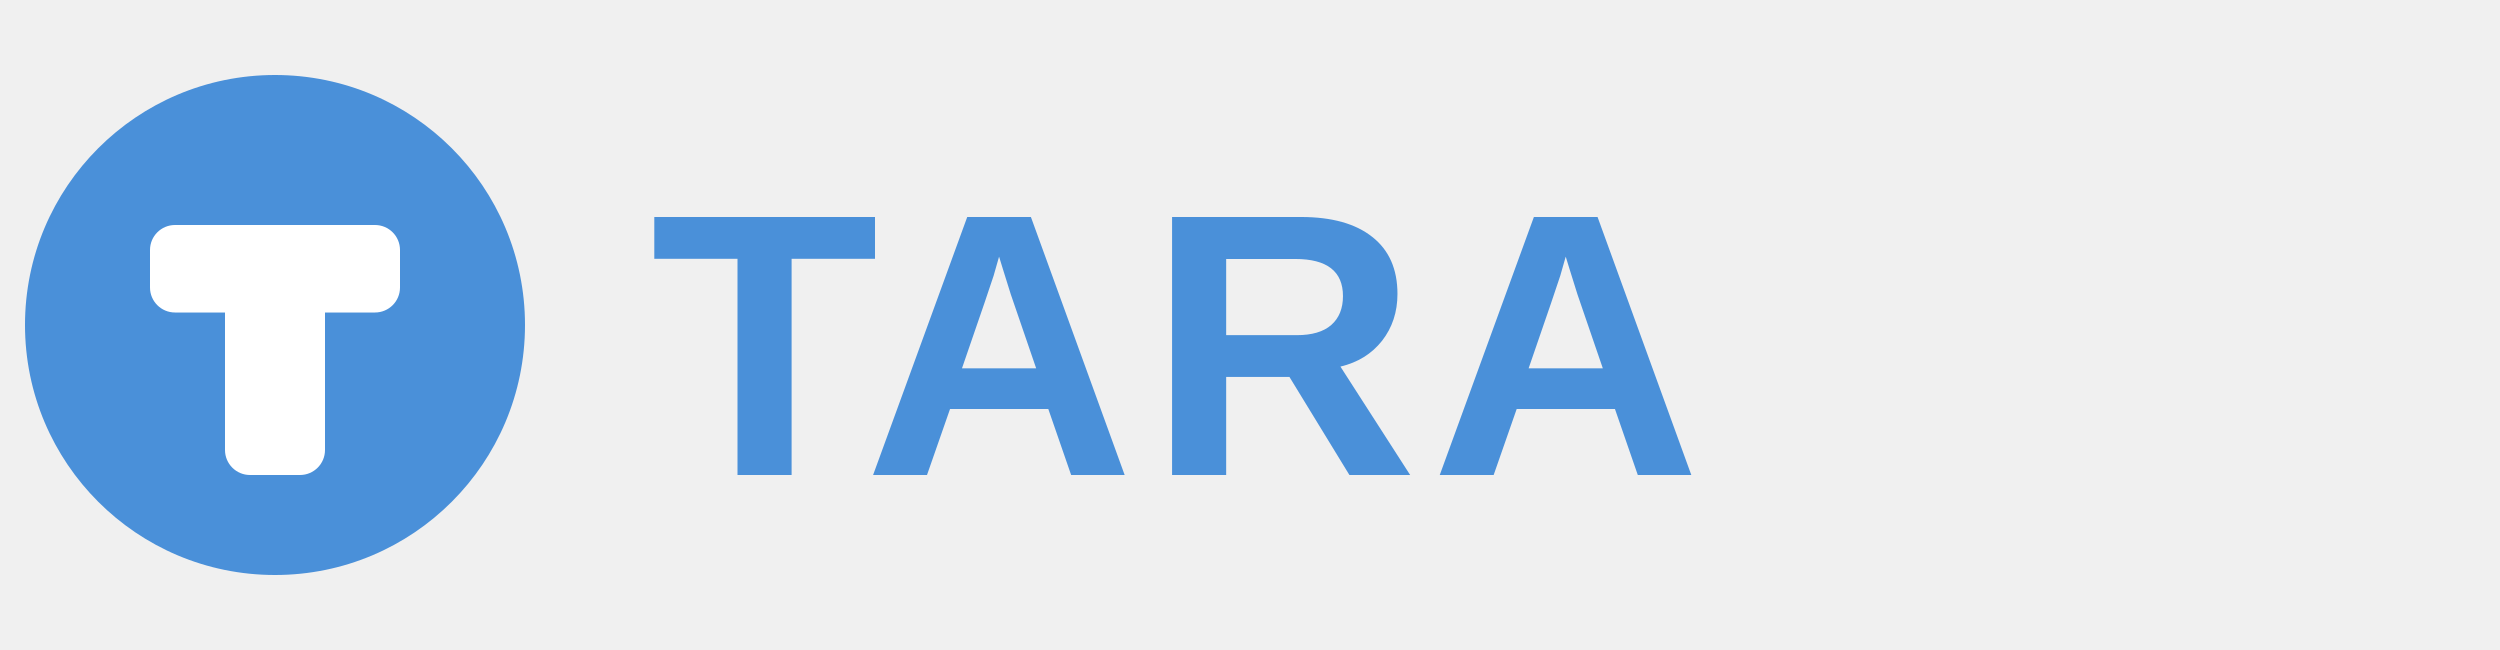
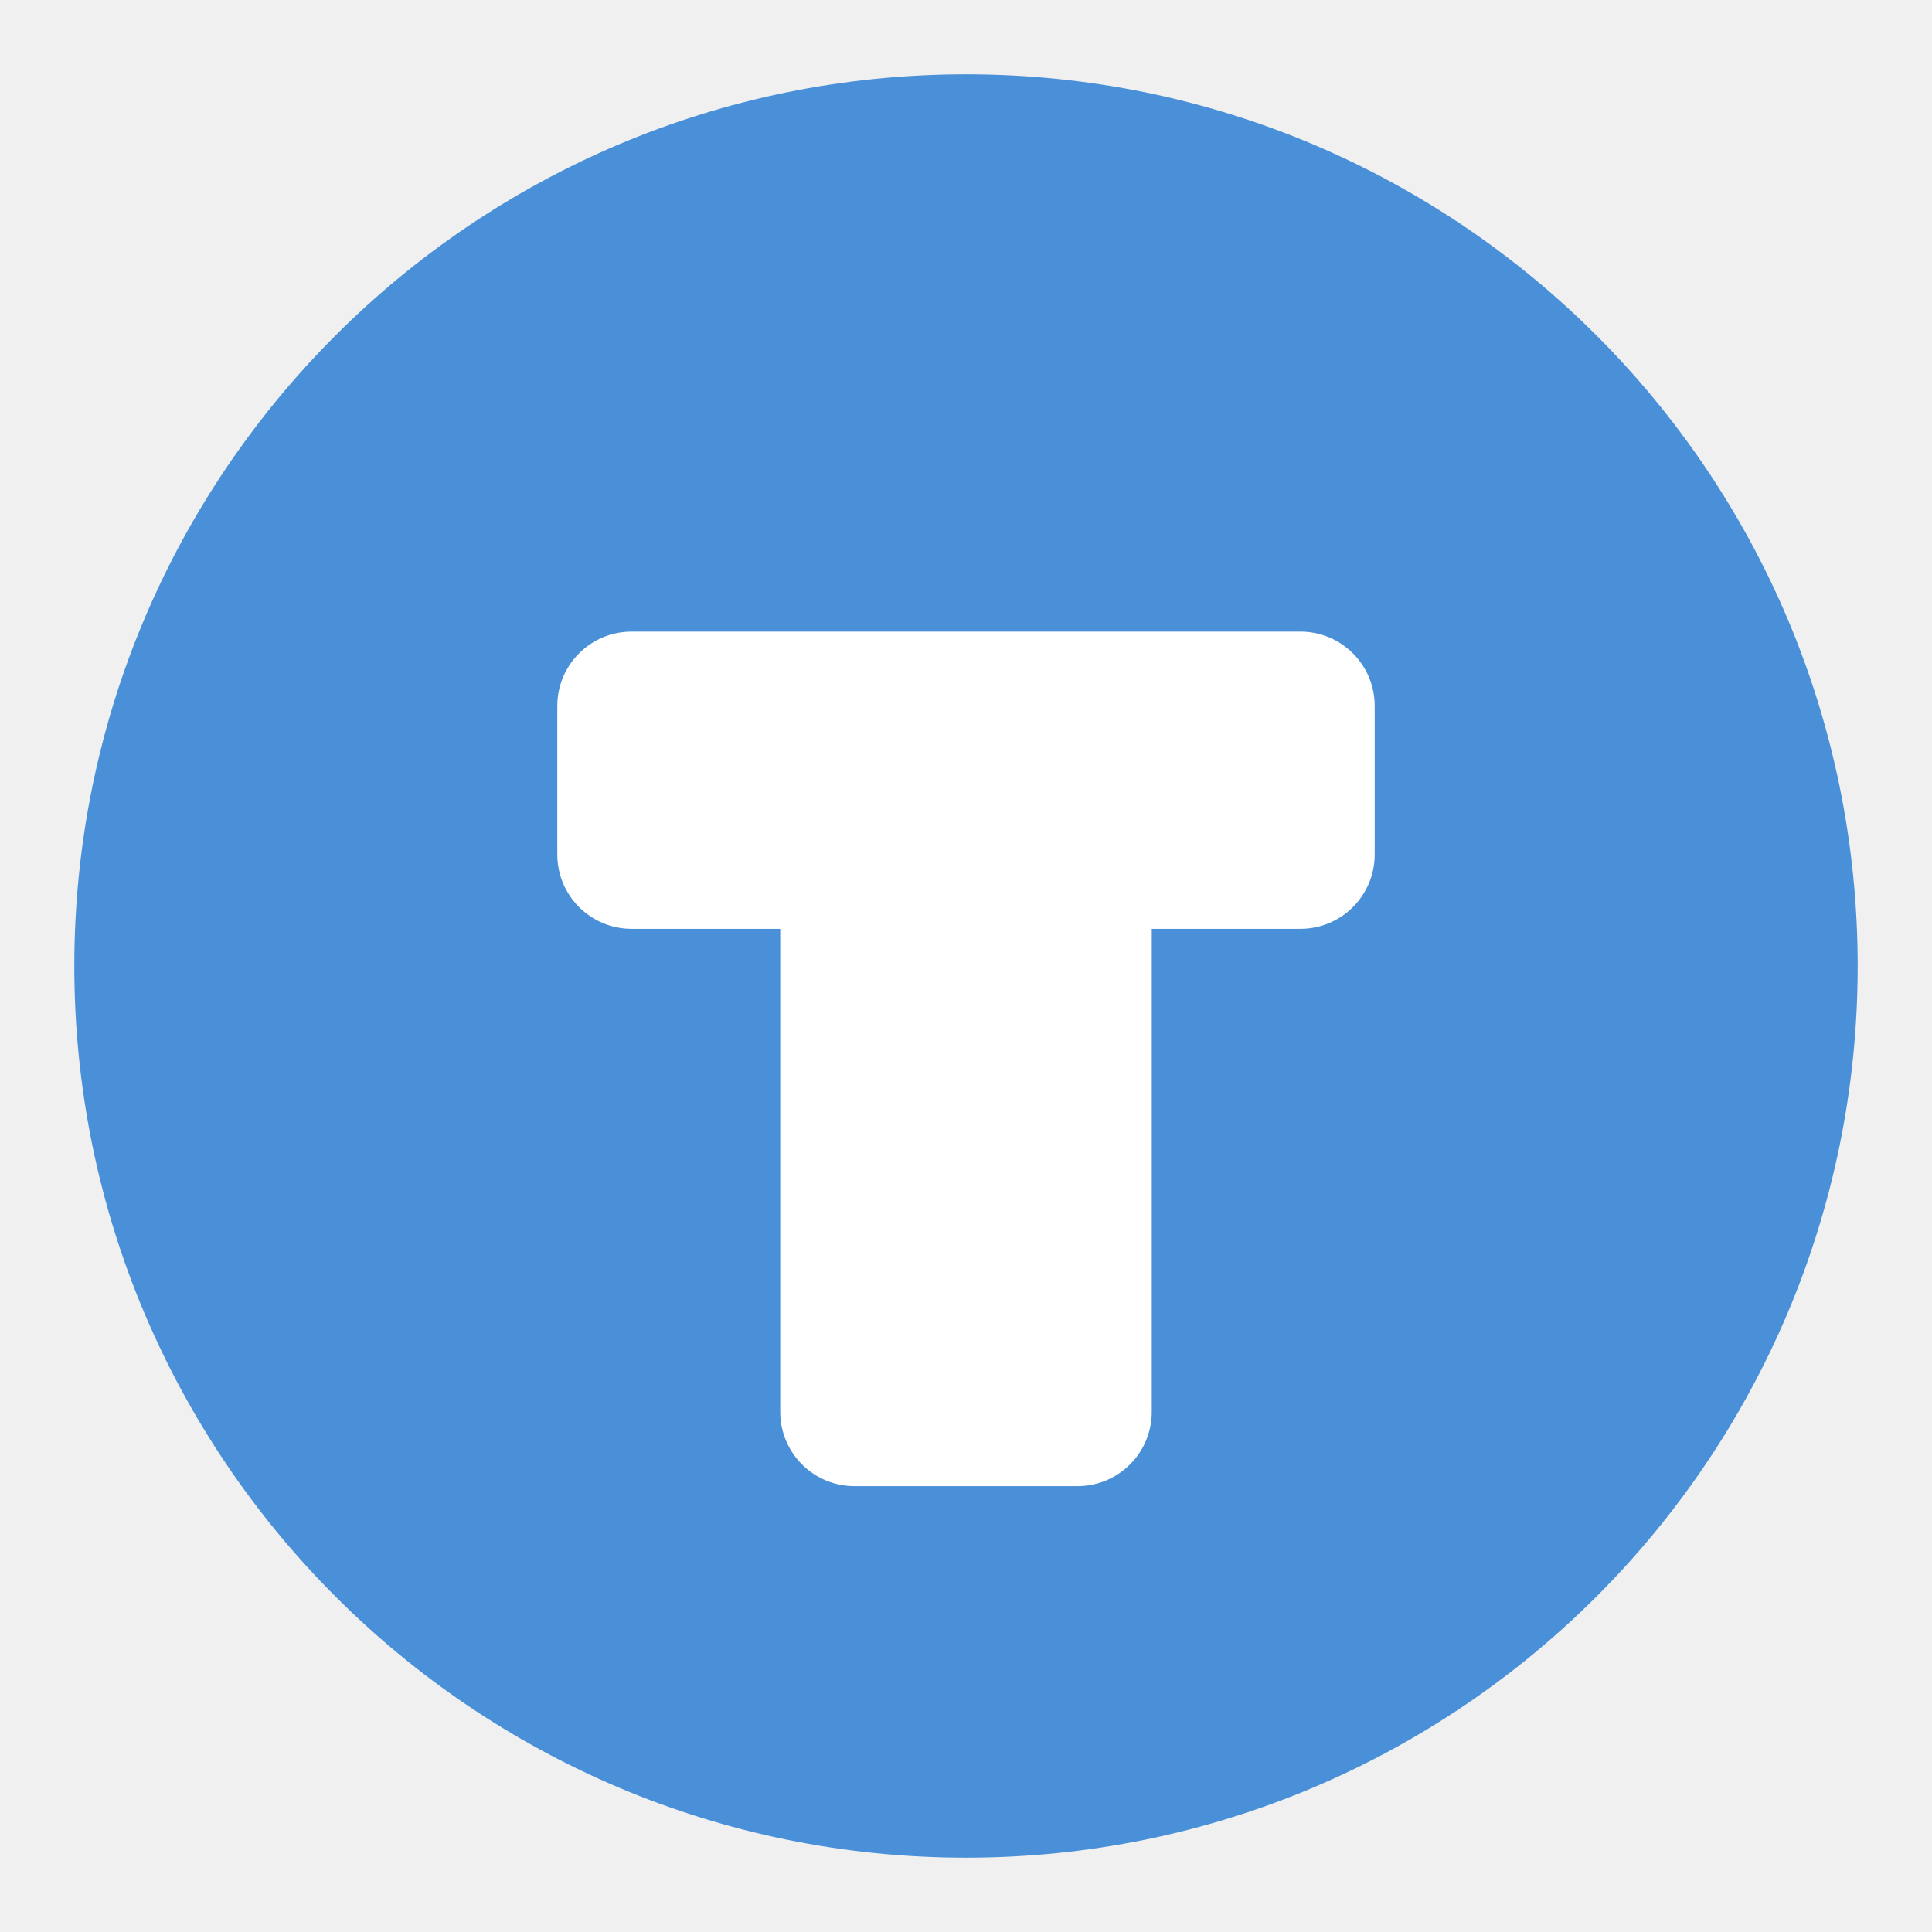
- <svg xmlns="http://www.w3.org/2000/svg" viewBox="0 0 200 52" width="200" height="52">
-   <circle cx="22" cy="26" r="20" fill="#4a90d9" />
-   <rect x="12" y="18" width="20" height="7" rx="2" fill="white" />
-   <rect x="18" y="23" width="8" height="15" rx="2" fill="white" />
-   <text x="52" y="38" font-size="30" font-weight="700" font-family="Arial,Helvetica,sans-serif" fill="#4a90d9" letter-spacing="1">TARA</text>
+ <svg xmlns="http://www.w3.org/2000/svg" viewBox="0 0 52 52" width="52" height="52">
+   <circle cx="26" cy="26" r="24" fill="#4a90d9" />
+   <rect x="15" y="17" width="22" height="8" rx="2" fill="white" />
+   <rect x="21" y="23" width="10" height="17" rx="2" fill="white" />
</svg>
